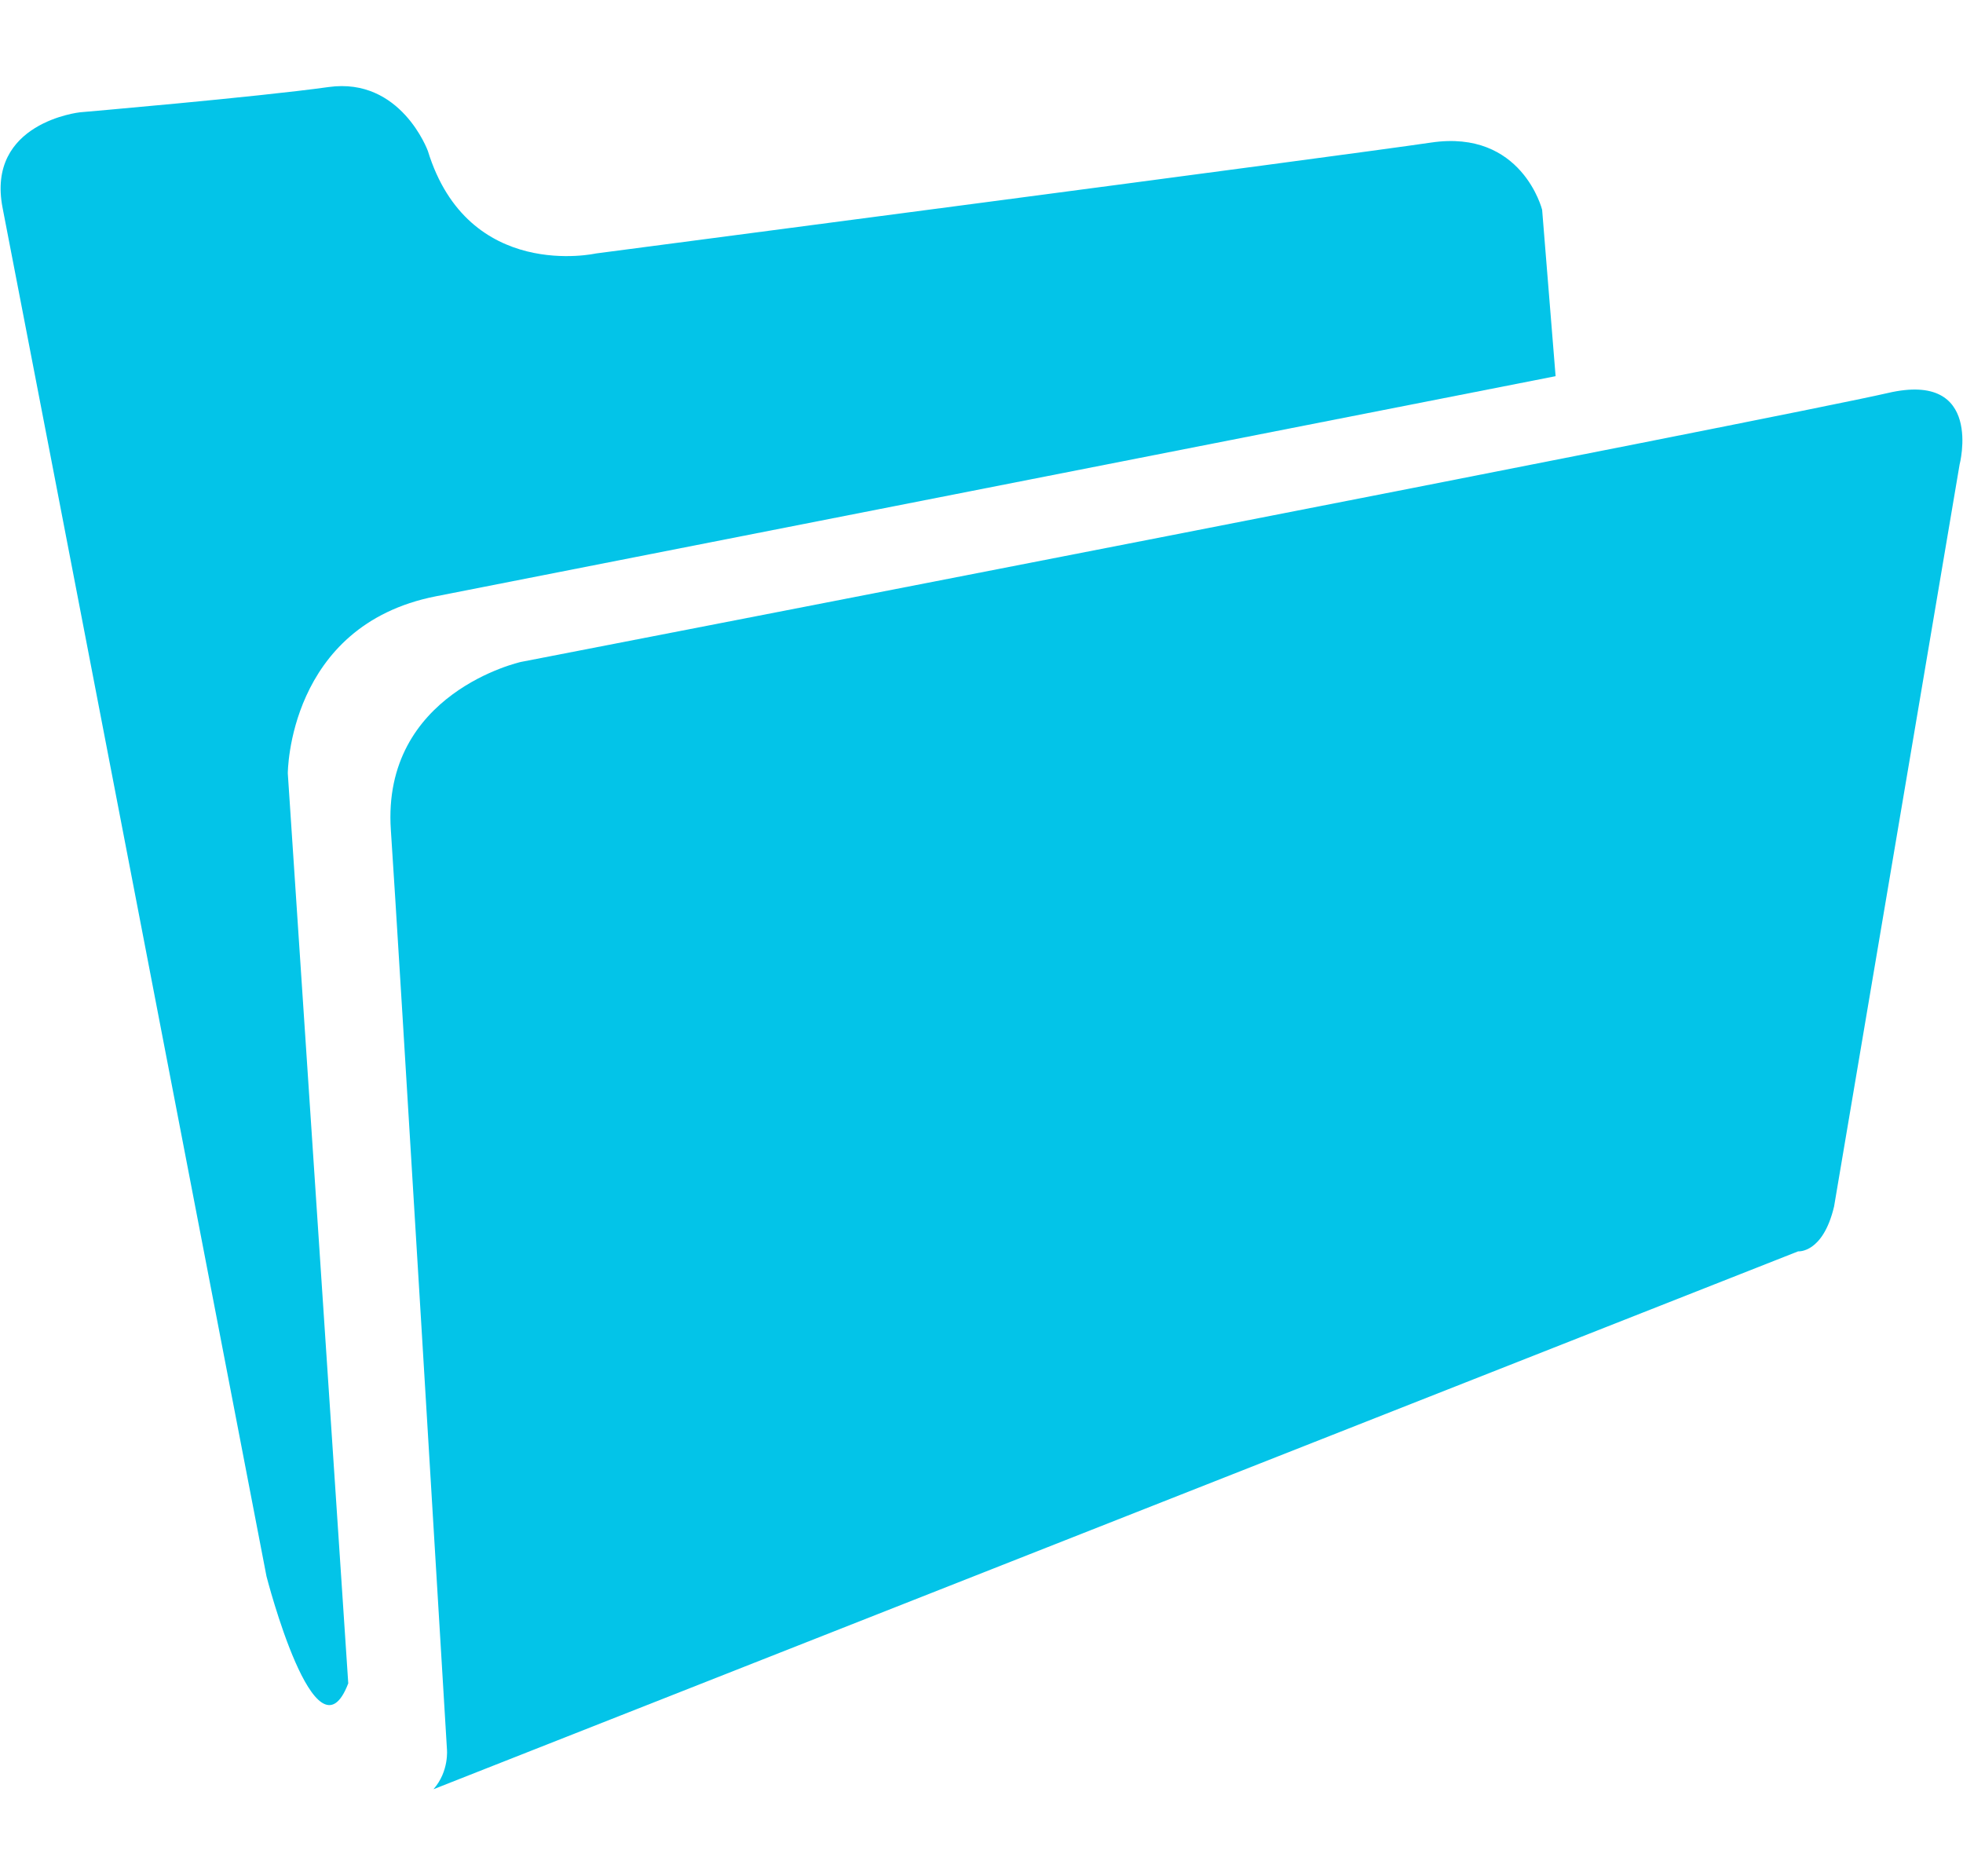
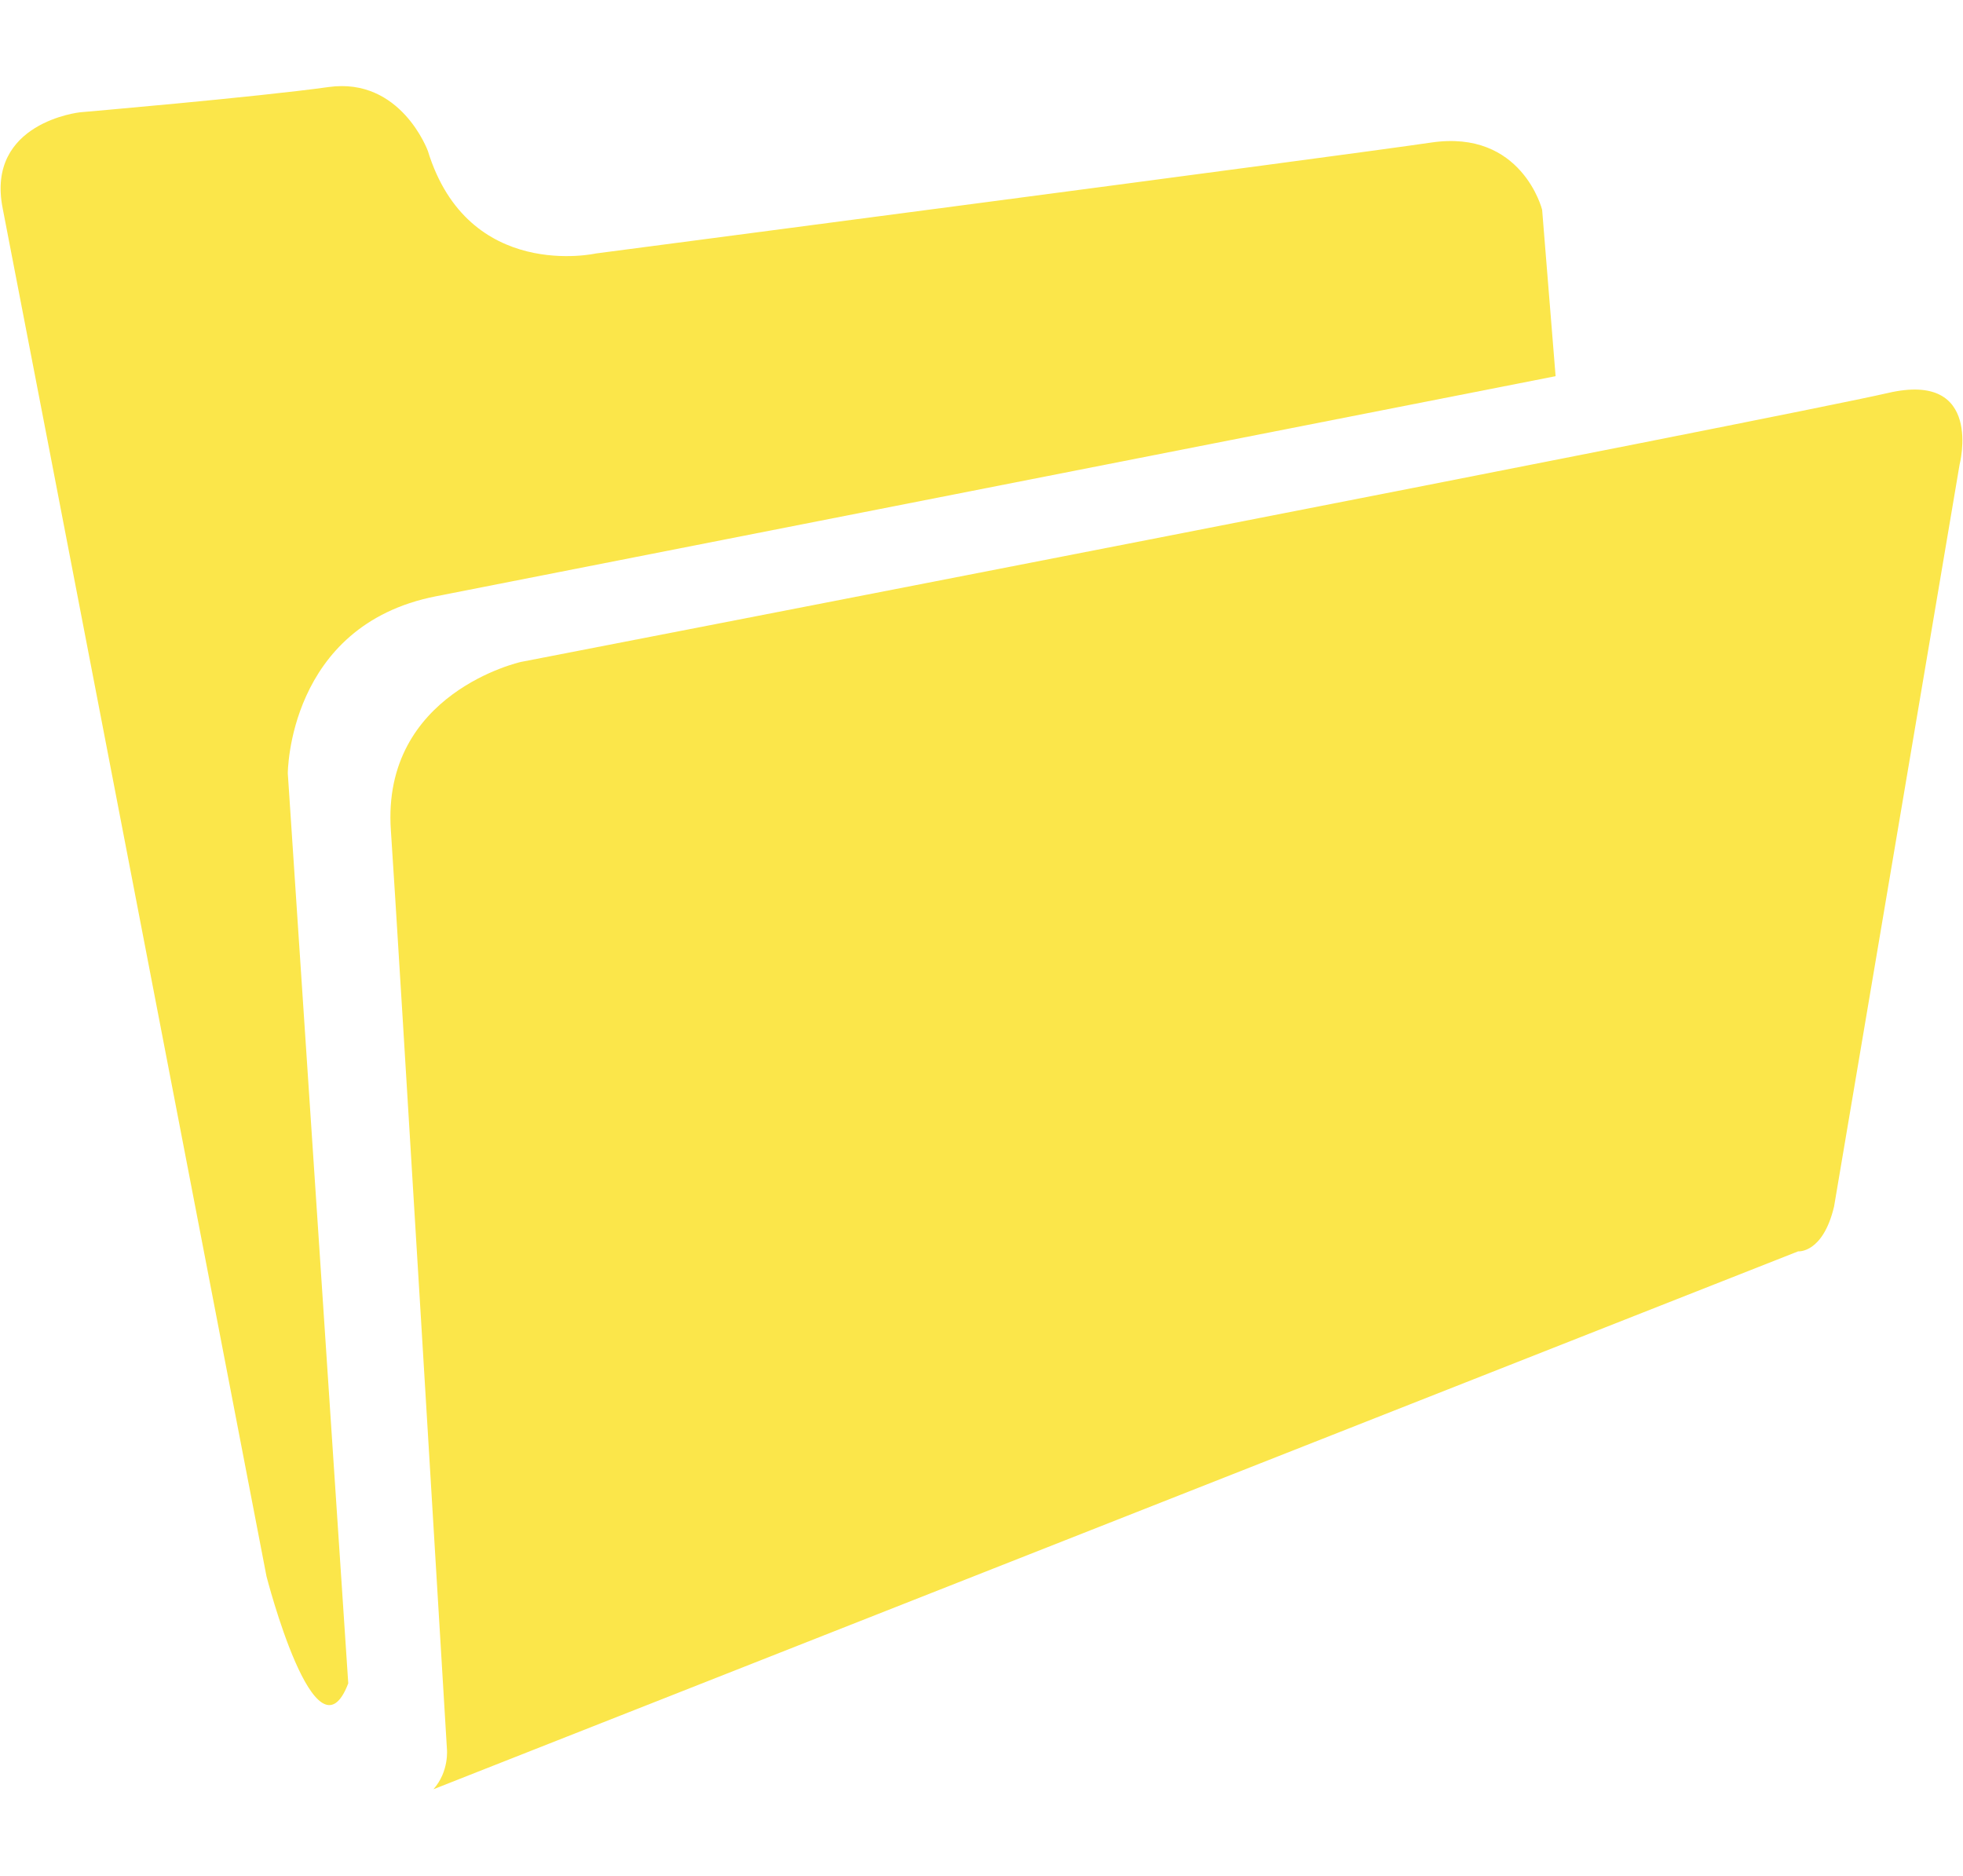
<svg xmlns="http://www.w3.org/2000/svg" enable-background="new 0 0 87.318 83.411" height="83.411" viewBox="0 0 87.318 83.411" width="87.318">
-   <g fill="#03c4e8">
+   <g fill="#FBE64A">
    <path d="m19.281 79.582 60.706-23.925s1.098.102 1.596-1.993l5.582-32.994s1.097-4.187-3.19-3.19-60.805 11.962-60.805 11.962-6.197 1.371-5.784 7.475c.307 4.481 2.494 40.87 2.494 40.87s.111.992-.599 1.795z" />
    <path d="m15.491 74.872-2.689-40.472s0-6.58 6.579-7.876 49.815-9.792 49.815-9.792l-.599-7.402s-.896-3.587-4.934-2.99-37.157 4.934-37.157 4.934-5.68 1.271-7.474-4.561c0 0-1.198-3.288-4.413-2.842-3.214.449-11.063 1.124-11.063 1.124s-4.188.448-3.439 4.26c.746 3.813 11.737 60.856 11.737 60.856s2.192 8.548 3.637 4.761z" />
  </g>
</svg>
